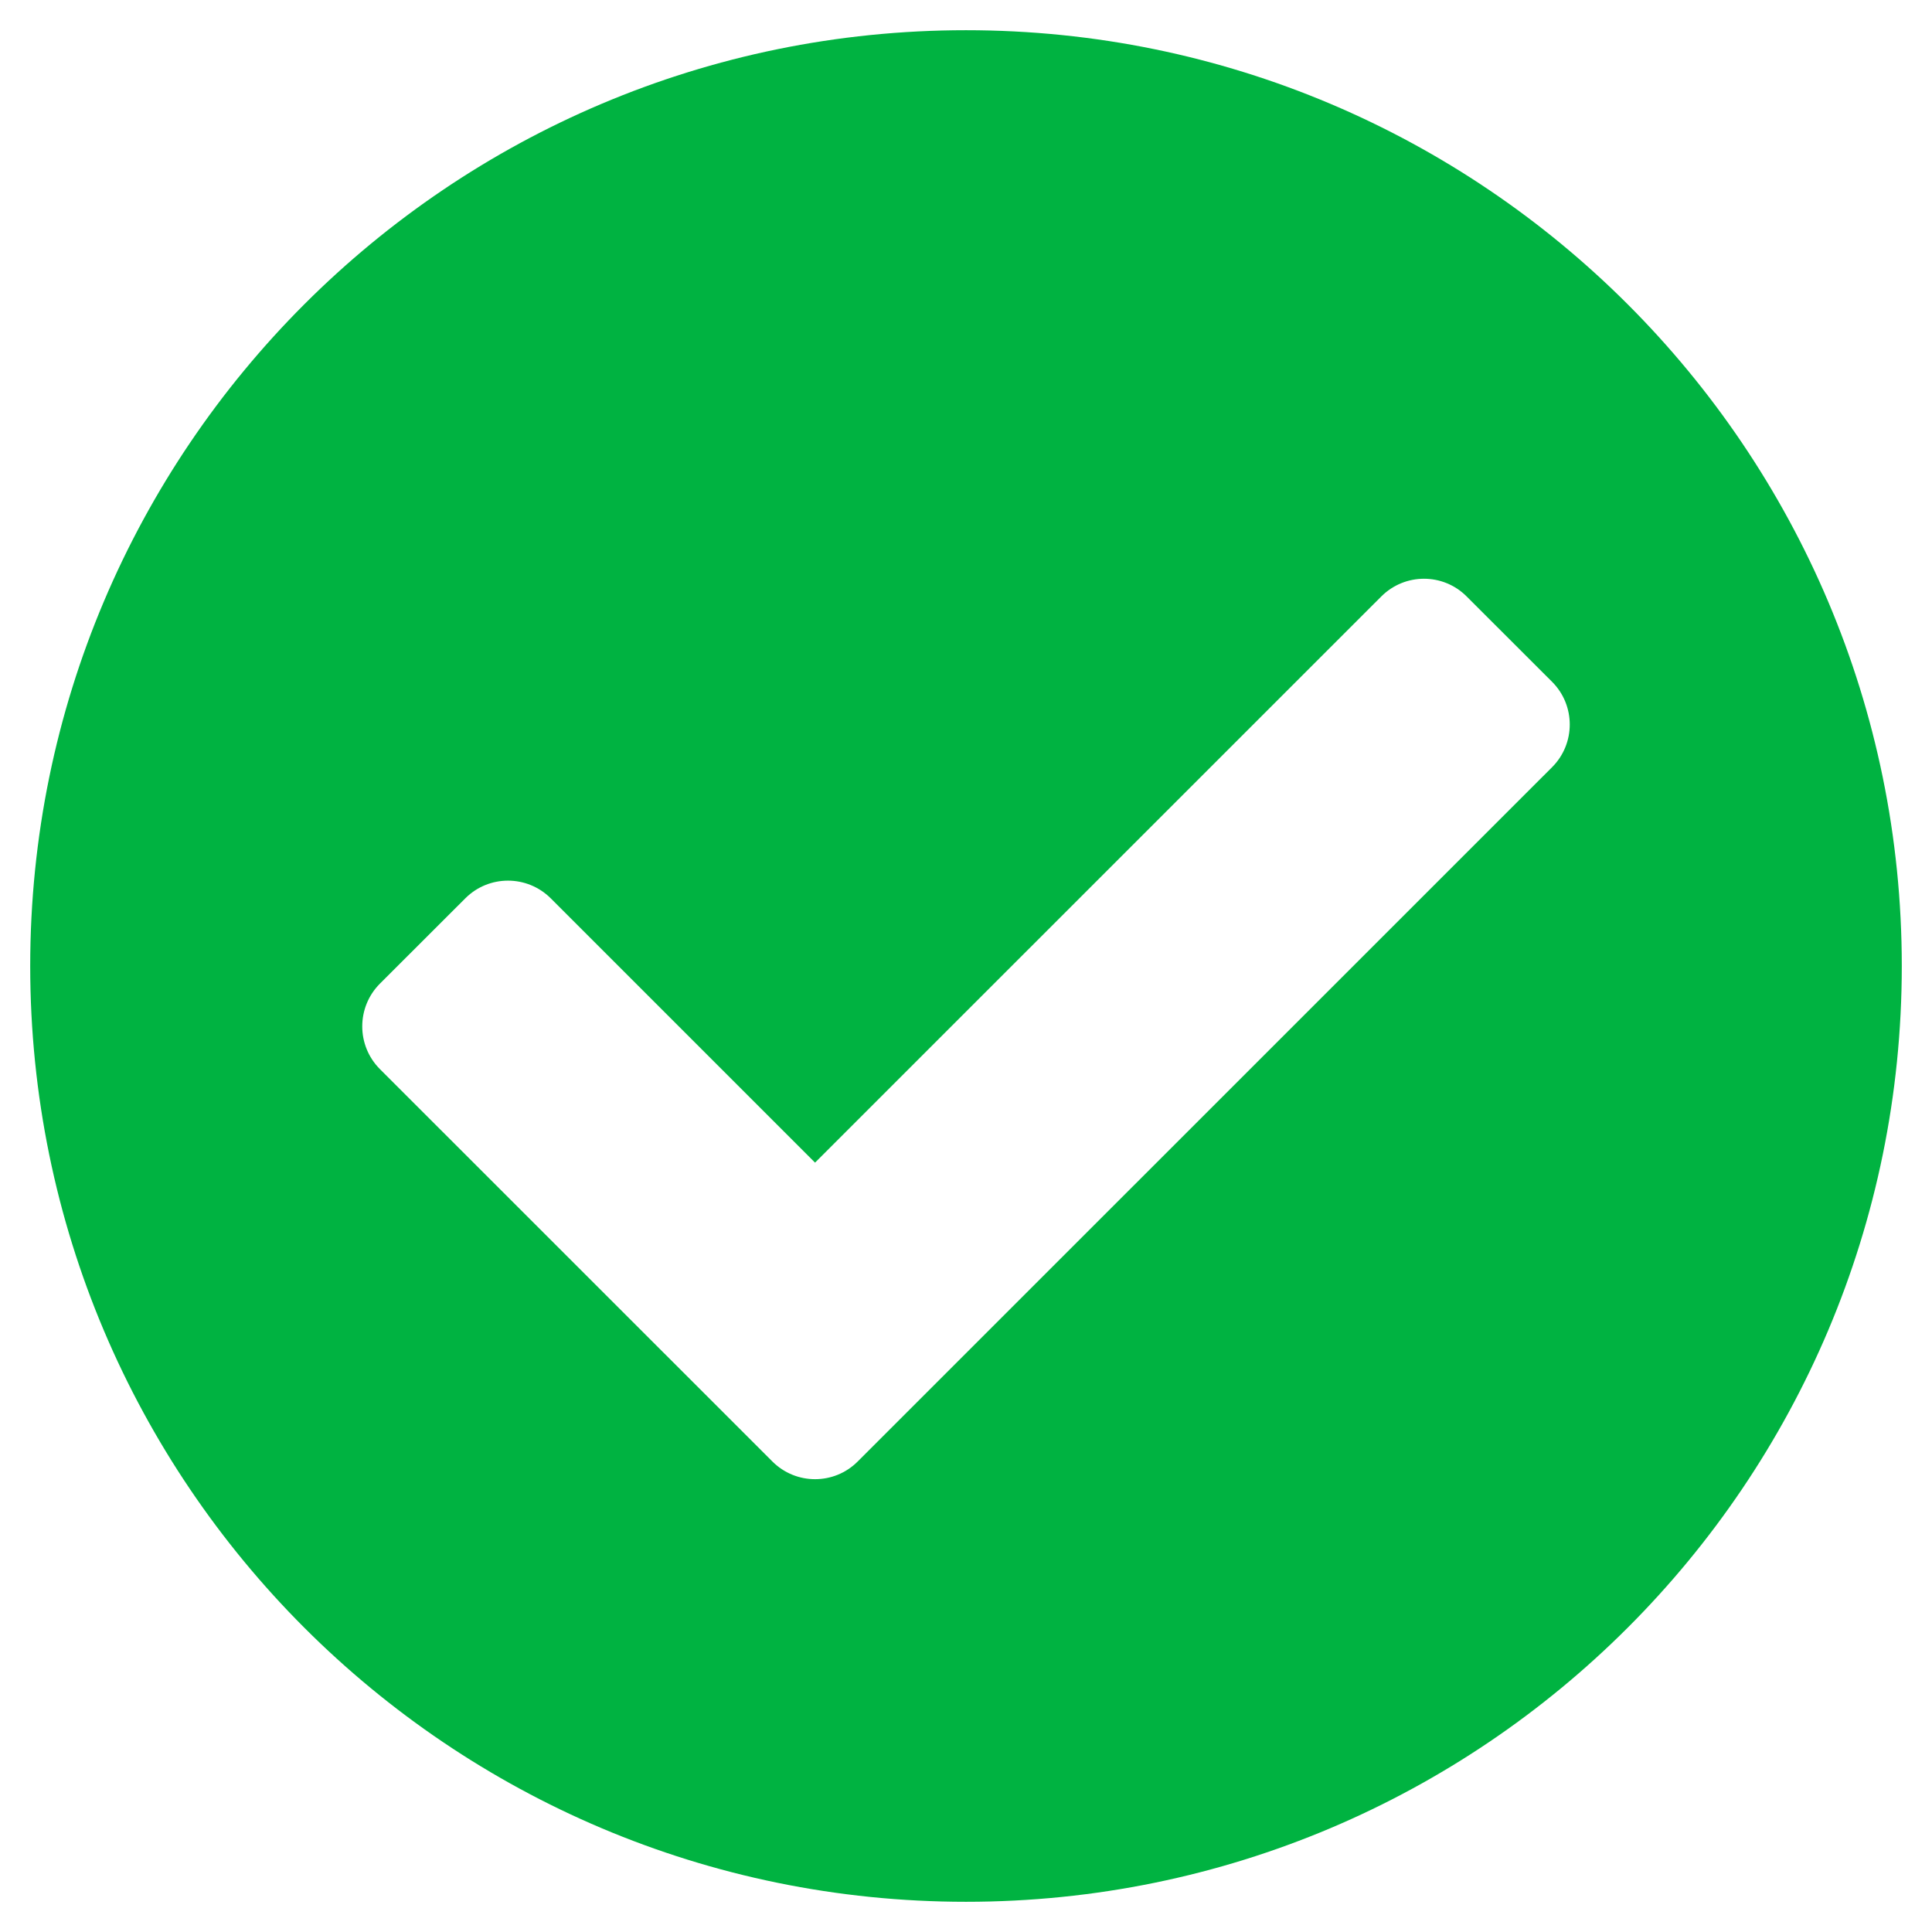
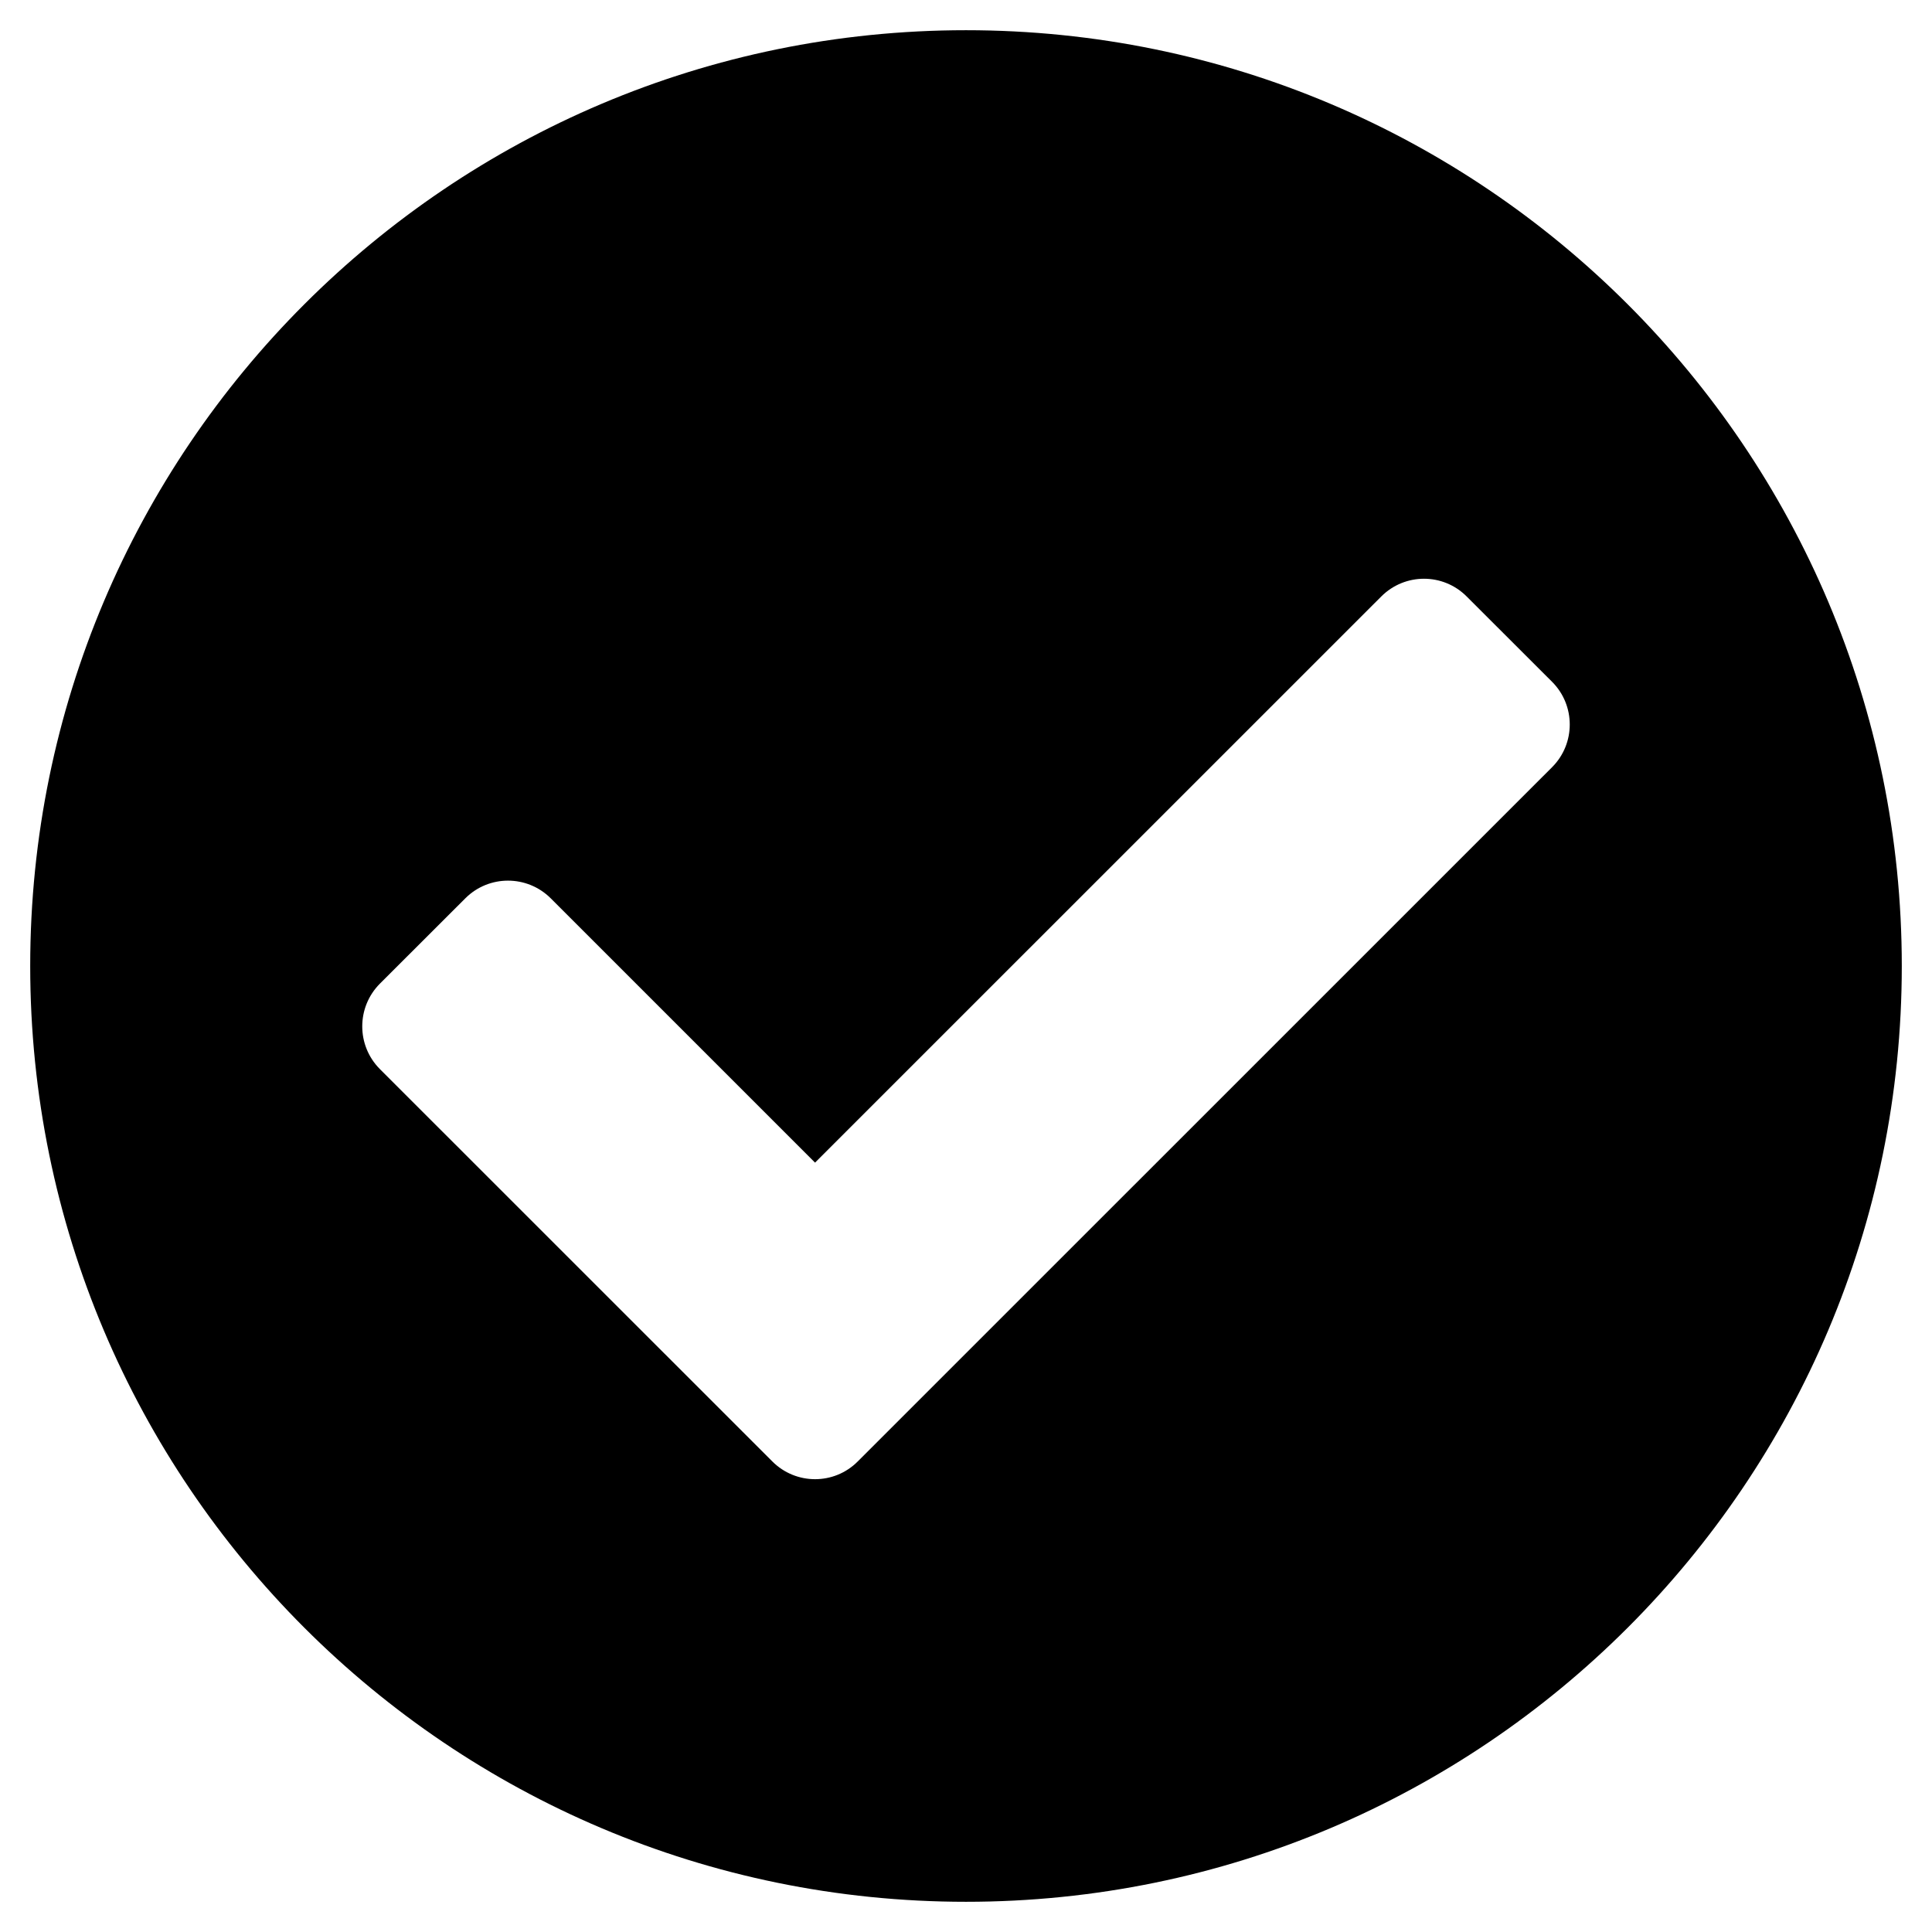
- <svg xmlns="http://www.w3.org/2000/svg" width="22" height="22" viewBox="0 0 22 22" fill="none">
-   <path d="M21.656 11C21.656 16.885 16.885 21.656 11 21.656C5.115 21.656 0.344 16.885 0.344 11C0.344 5.115 5.115 0.344 11 0.344C16.885 0.344 21.656 5.115 21.656 11ZM9.767 16.642L17.674 8.736C17.942 8.468 17.942 8.032 17.674 7.764L16.701 6.792C16.433 6.523 15.998 6.523 15.729 6.792L9.281 13.239L6.271 10.229C6.002 9.961 5.567 9.961 5.299 10.229L4.326 11.201C4.058 11.47 4.058 11.905 4.326 12.174L8.795 16.642C9.064 16.911 9.499 16.911 9.767 16.642Z" fill="#00B341" />
+ <svg xmlns="http://www.w3.org/2000/svg" width="22" height="22" viewBox="0 0 22 22">
+   <path d="M21.656 11C21.656 16.885 16.885 21.656 11 21.656C5.115 21.656 0.344 16.885 0.344 11C0.344 5.115 5.115 0.344 11 0.344C16.885 0.344 21.656 5.115 21.656 11ZM9.767 16.642L17.674 8.736C17.942 8.468 17.942 8.032 17.674 7.764L16.701 6.792C16.433 6.523 15.998 6.523 15.729 6.792L9.281 13.239L6.271 10.229C6.002 9.961 5.567 9.961 5.299 10.229L4.326 11.201C4.058 11.47 4.058 11.905 4.326 12.174L8.795 16.642C9.064 16.911 9.499 16.911 9.767 16.642Z" />
</svg>
